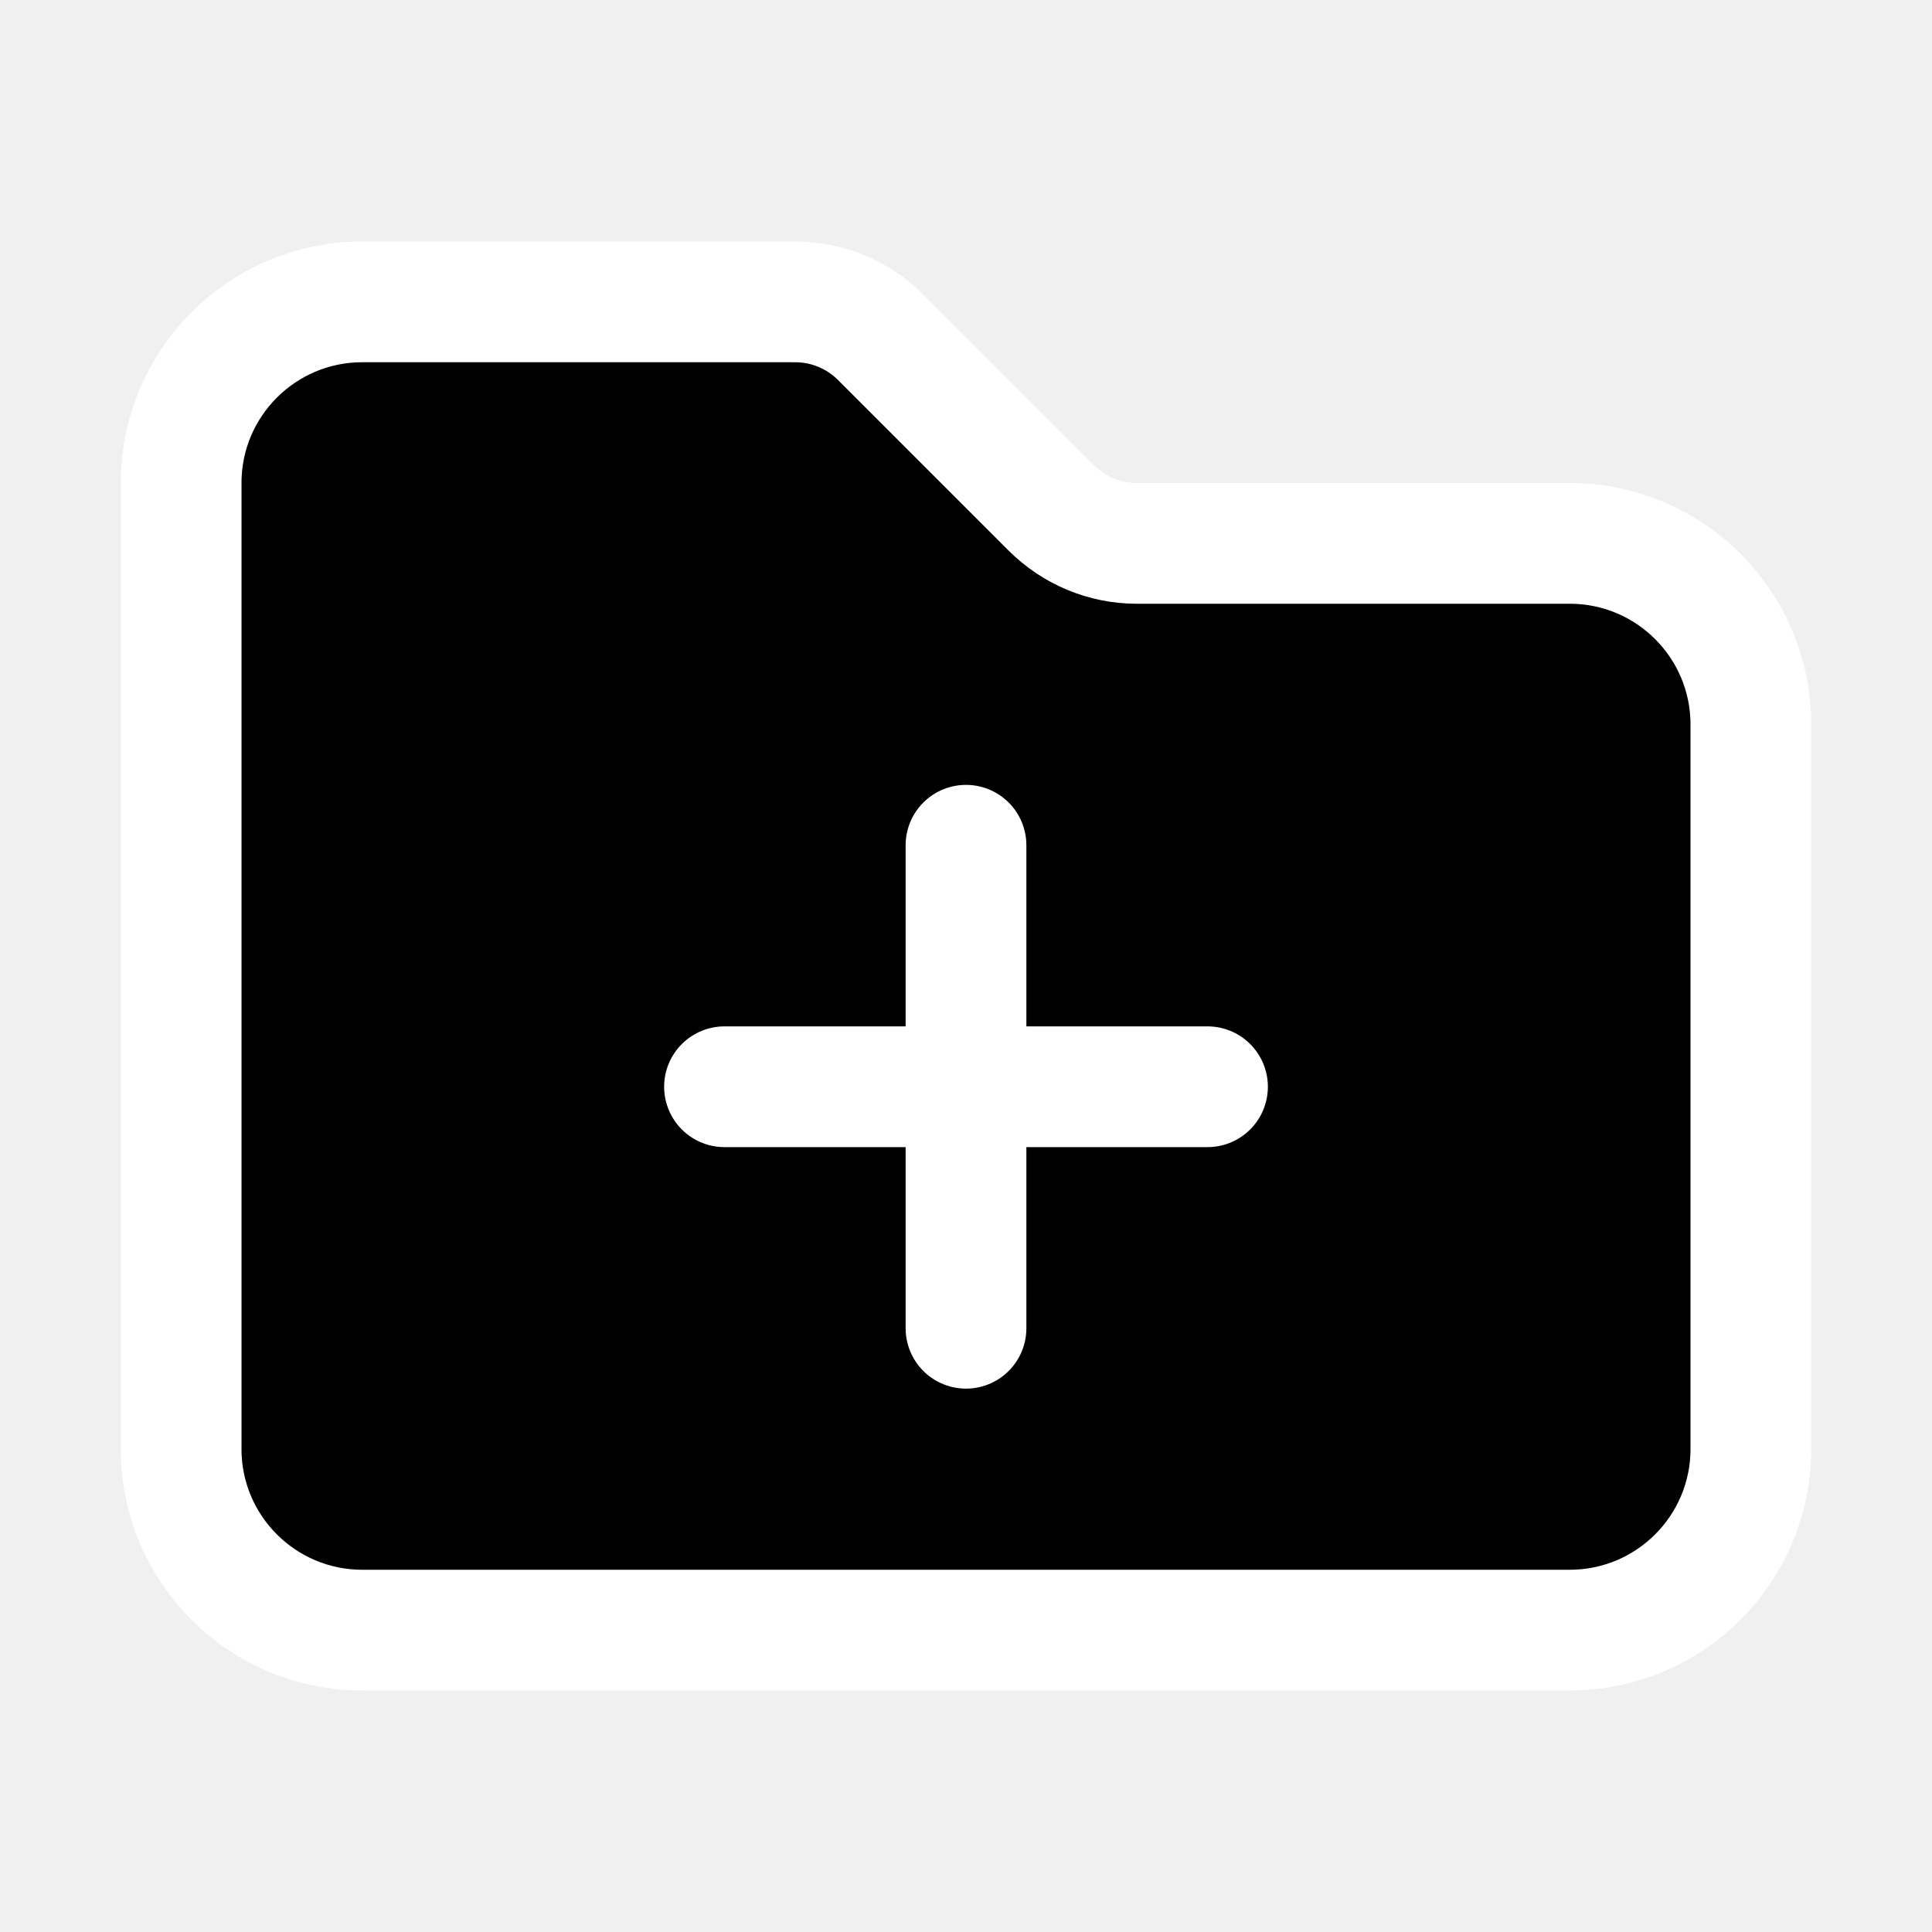
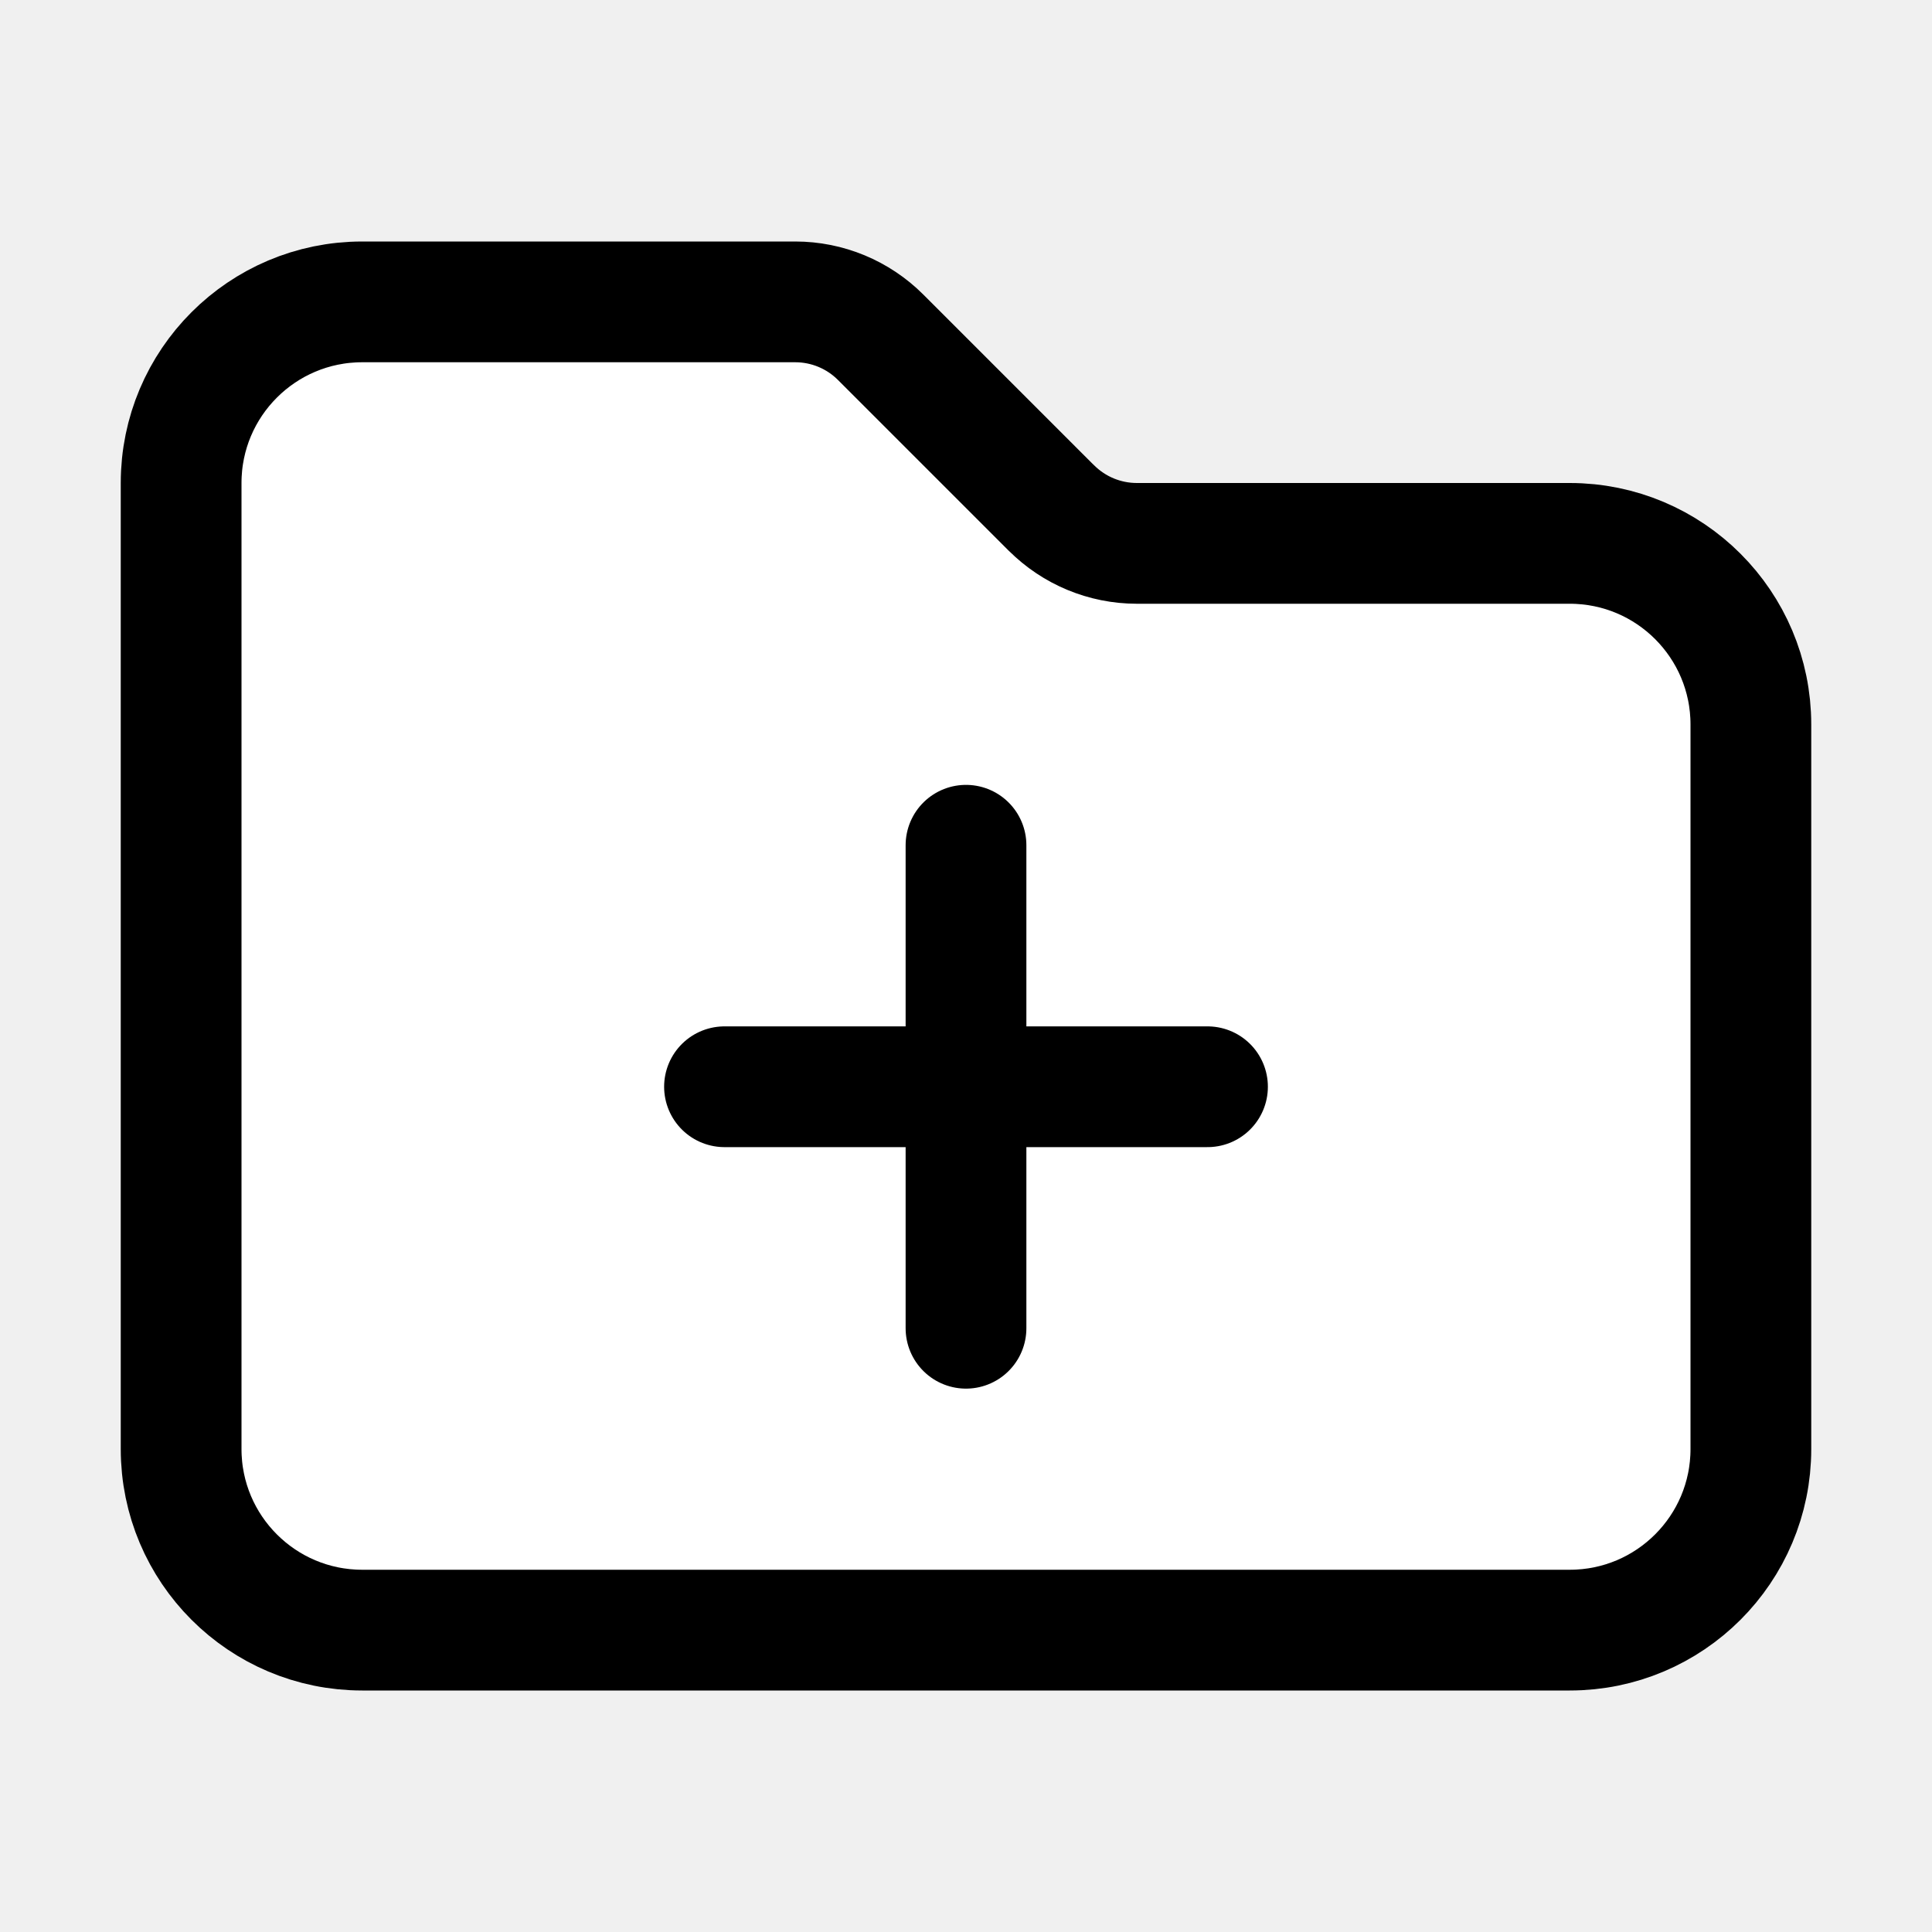
- <svg xmlns="http://www.w3.org/2000/svg" data-slot="icon" fill="black" stroke-width="1.5" stroke="white" viewBox="0 0 24 24" aria-hidden="true">
+ <svg xmlns="http://www.w3.org/2000/svg" data-slot="icon" fill="white" stroke-width="1.5" stroke="black" viewBox="0 0 24 24" aria-hidden="true">
  <path stroke-linecap="round" stroke-linejoin="round" d="M12 10.5v6m3-3H9m4.06-7.19-2.12-2.12a1.5 1.5 0 0 0-1.061-.44H4.5A2.25 2.25 0 0 0 2.25 6v12a2.25 2.25 0 0 0 2.25 2.25h15A2.25 2.25 0 0 0 21.75 18V9a2.25 2.25 0 0 0-2.25-2.25h-5.379a1.5 1.5 0 0 1-1.06-.44Z" />
</svg>
